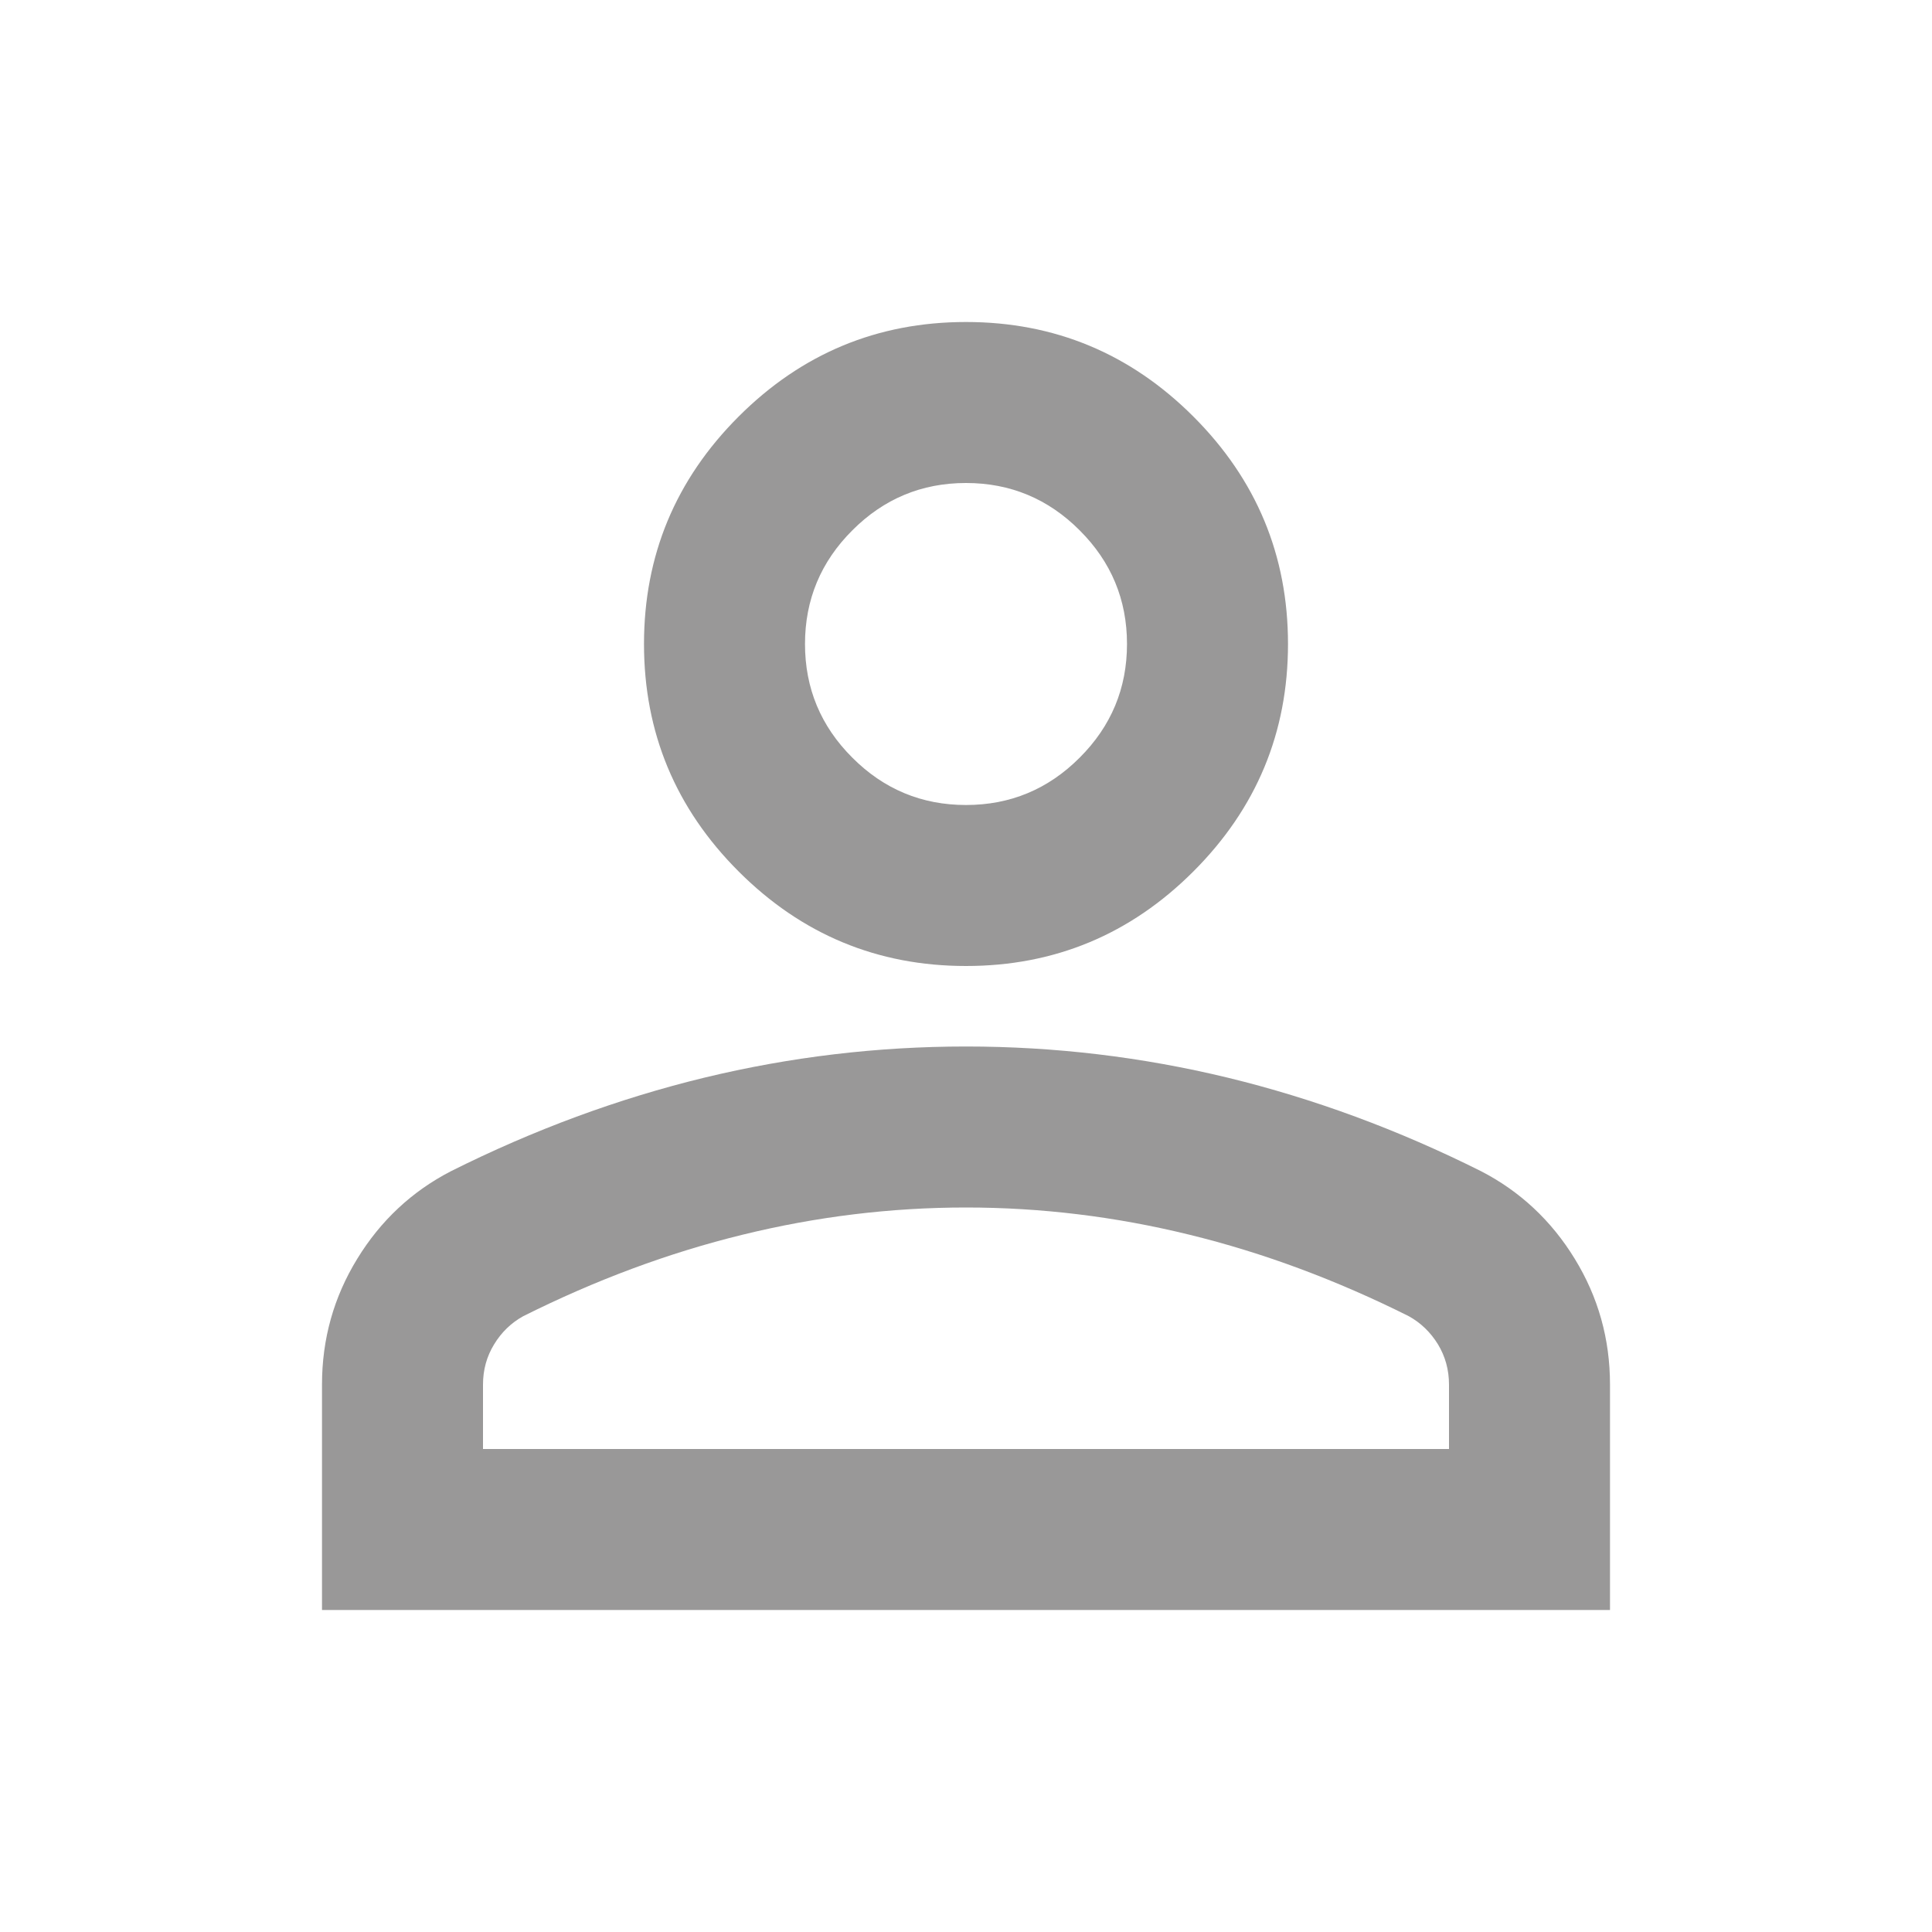
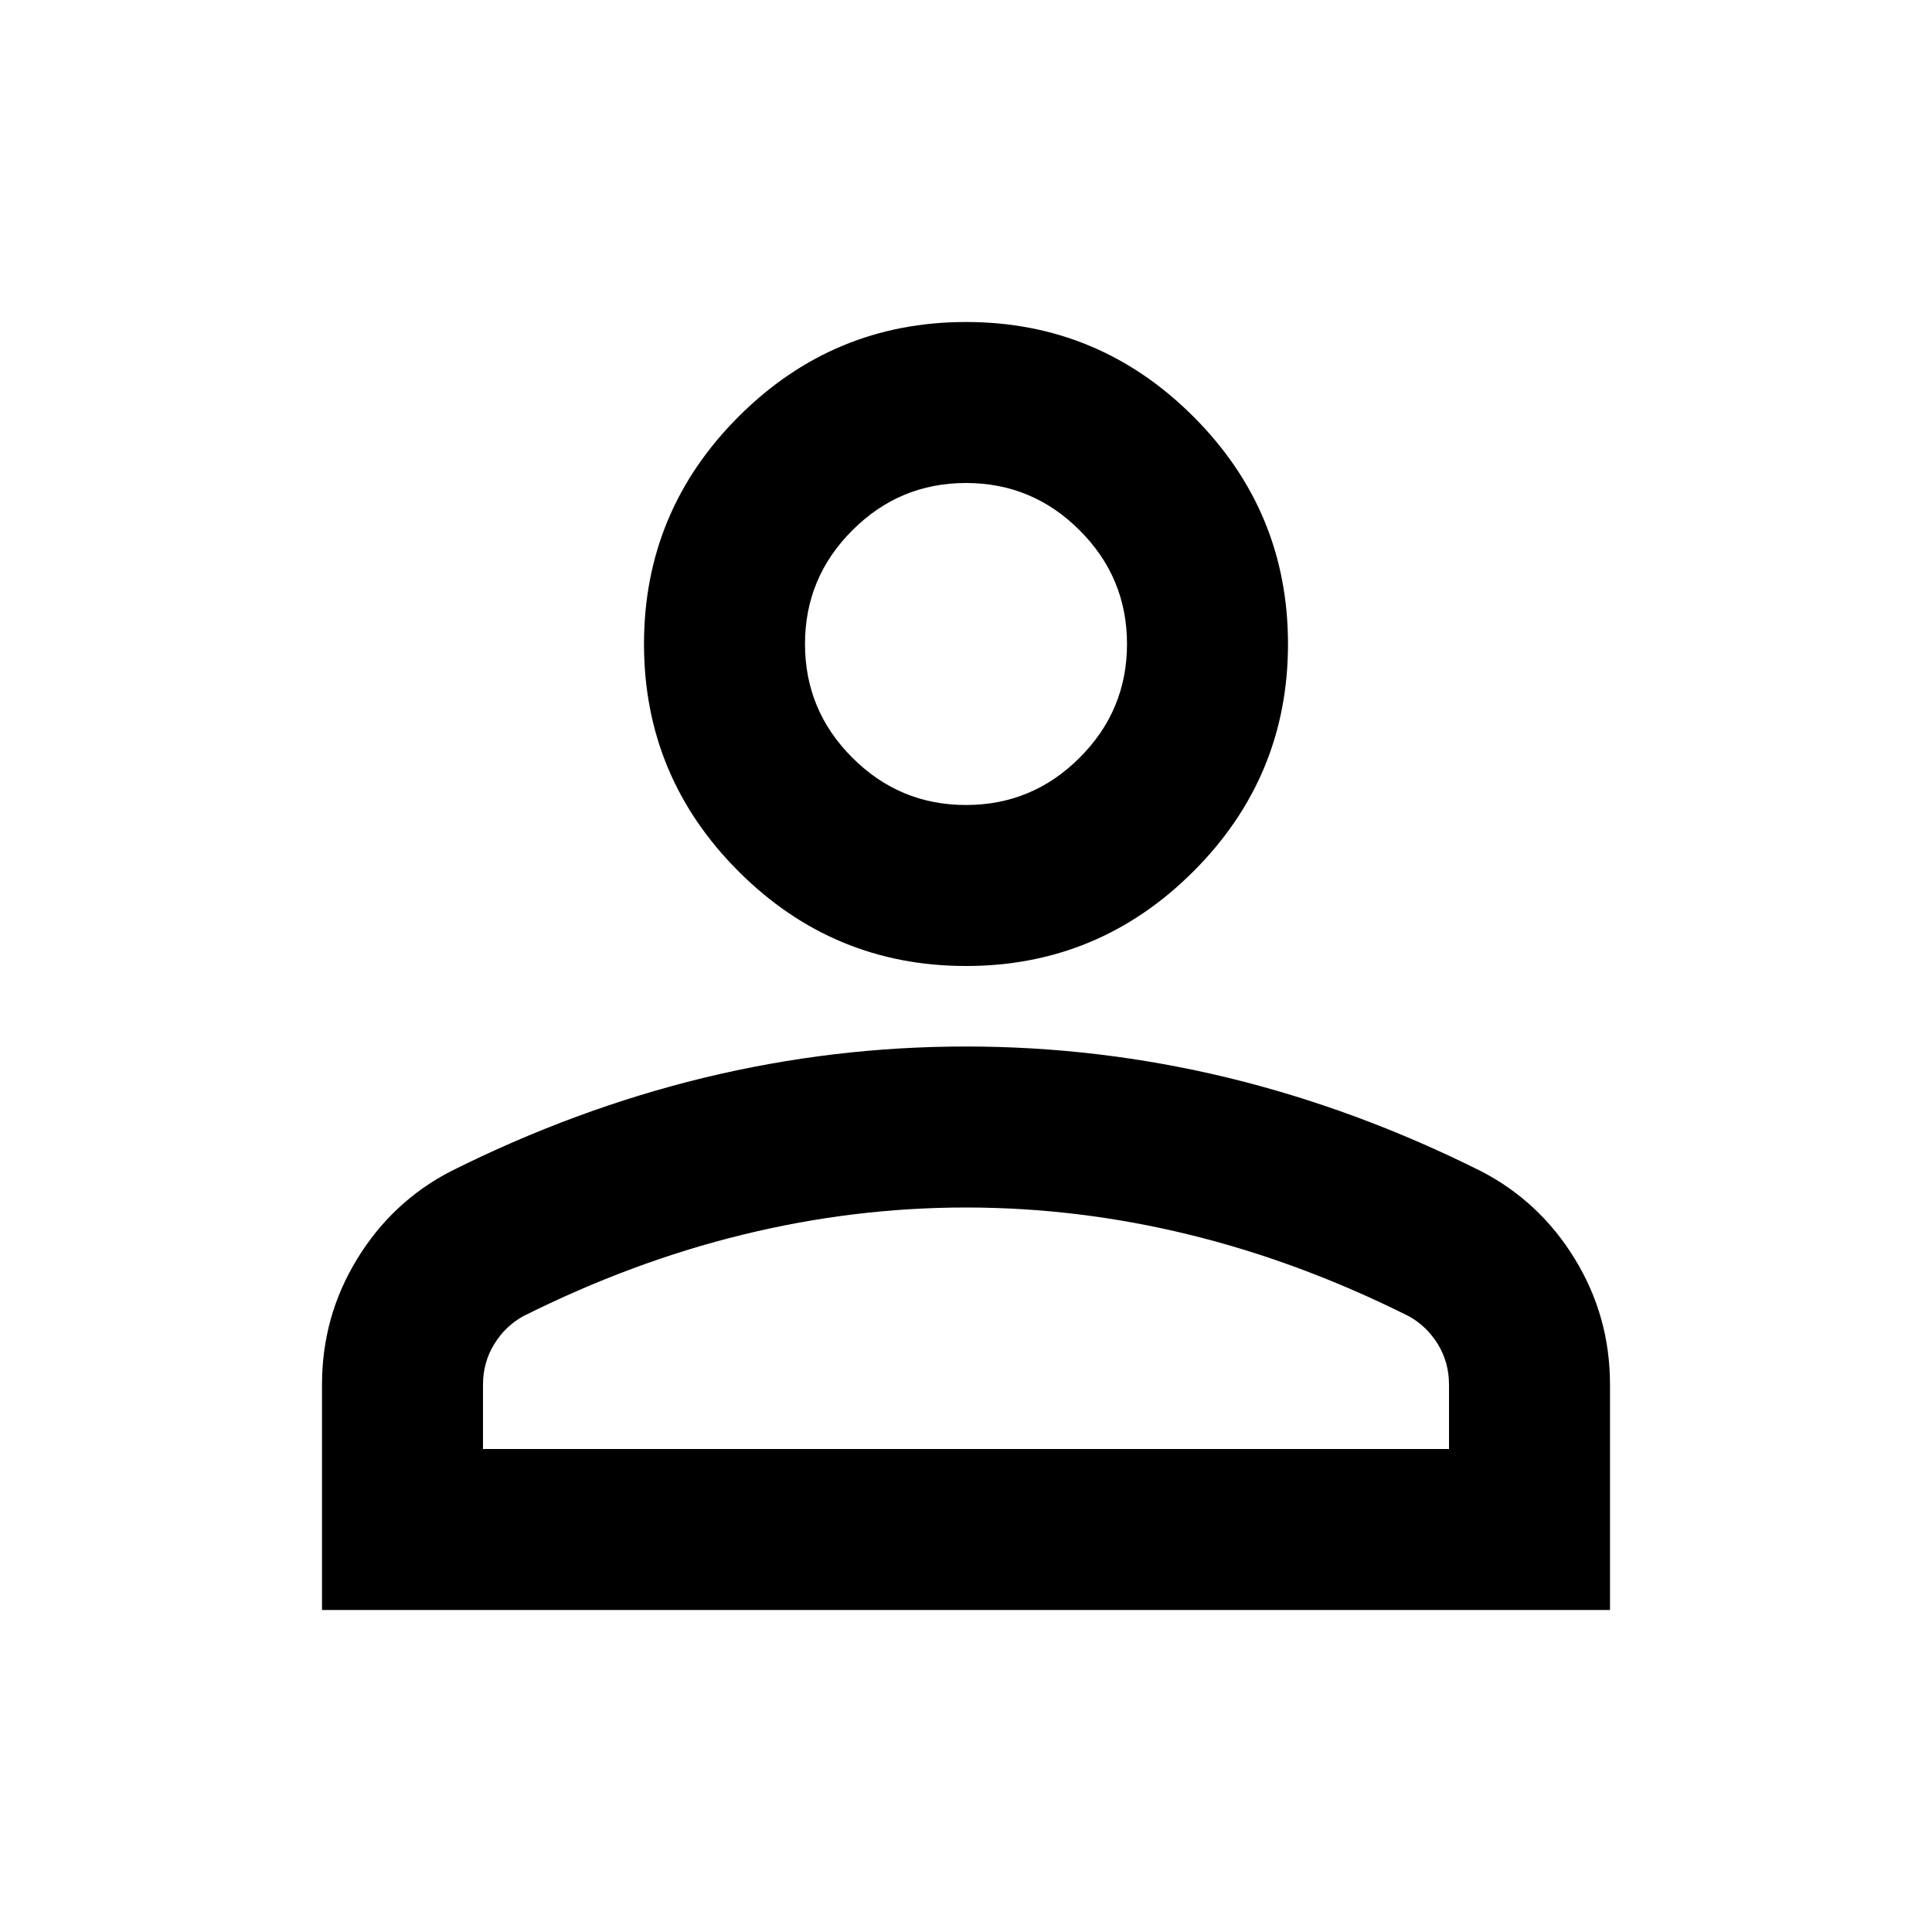
- <svg xmlns="http://www.w3.org/2000/svg" width="24" height="24" viewBox="0 0 24 24" fill="none">
-   <path d="M12 12C10.9 12 9.958 11.608 9.175 10.825C8.392 10.042 8 9.1 8 8C8 6.9 8.392 5.958 9.175 5.175C9.958 4.392 10.9 4 12 4C13.1 4 14.042 4.392 14.825 5.175C15.608 5.958 16 6.9 16 8C16 9.1 15.608 10.042 14.825 10.825C14.042 11.608 13.1 12 12 12ZM4 20V17.2C4 16.633 4.146 16.113 4.438 15.637C4.729 15.162 5.117 14.8 5.6 14.55C6.633 14.033 7.683 13.646 8.75 13.387C9.817 13.129 10.9 13 12 13C13.1 13 14.183 13.129 15.25 13.387C16.317 13.646 17.367 14.033 18.4 14.55C18.883 14.8 19.271 15.162 19.562 15.637C19.854 16.113 20 16.633 20 17.2V20H4ZM6 18H18V17.2C18 17.017 17.954 16.85 17.863 16.7C17.771 16.55 17.65 16.433 17.5 16.35C16.6 15.9 15.692 15.562 14.775 15.338C13.858 15.113 12.933 15 12 15C11.067 15 10.142 15.113 9.225 15.338C8.308 15.562 7.4 15.9 6.5 16.35C6.35 16.433 6.229 16.55 6.138 16.7C6.046 16.85 6 17.017 6 17.2V18ZM12 10C12.55 10 13.021 9.804 13.412 9.412C13.804 9.021 14 8.55 14 8C14 7.45 13.804 6.979 13.412 6.588C13.021 6.196 12.55 6 12 6C11.45 6 10.979 6.196 10.588 6.588C10.196 6.979 10 7.45 10 8C10 8.55 10.196 9.021 10.588 9.412C10.979 9.804 11.45 10 12 10Z" fill="#999898" />
+ <svg xmlns="http://www.w3.org/2000/svg" width="24" height="24" viewBox="0 0 24 24" fill="currentColor">
+   <path d="M12 12C10.9 12 9.958 11.608 9.175 10.825C8.392 10.042 8 9.1 8 8C8 6.9 8.392 5.958 9.175 5.175C9.958 4.392 10.9 4 12 4C13.1 4 14.042 4.392 14.825 5.175C15.608 5.958 16 6.9 16 8C16 9.1 15.608 10.042 14.825 10.825C14.042 11.608 13.1 12 12 12ZM4 20V17.2C4 16.633 4.146 16.113 4.438 15.637C4.729 15.162 5.117 14.8 5.6 14.55C6.633 14.033 7.683 13.646 8.75 13.387C9.817 13.129 10.9 13 12 13C13.1 13 14.183 13.129 15.25 13.387C16.317 13.646 17.367 14.033 18.4 14.55C18.883 14.8 19.271 15.162 19.562 15.637C19.854 16.113 20 16.633 20 17.2V20H4ZM6 18H18V17.2C18 17.017 17.954 16.85 17.863 16.7C17.771 16.55 17.65 16.433 17.5 16.35C16.6 15.9 15.692 15.562 14.775 15.338C13.858 15.113 12.933 15 12 15C11.067 15 10.142 15.113 9.225 15.338C8.308 15.562 7.4 15.9 6.5 16.35C6.35 16.433 6.229 16.55 6.138 16.7C6.046 16.85 6 17.017 6 17.2V18ZM12 10C12.55 10 13.021 9.804 13.412 9.412C13.804 9.021 14 8.55 14 8C14 7.45 13.804 6.979 13.412 6.588C13.021 6.196 12.55 6 12 6C11.45 6 10.979 6.196 10.588 6.588C10.196 6.979 10 7.45 10 8C10 8.55 10.196 9.021 10.588 9.412C10.979 9.804 11.45 10 12 10Z" />
</svg>
